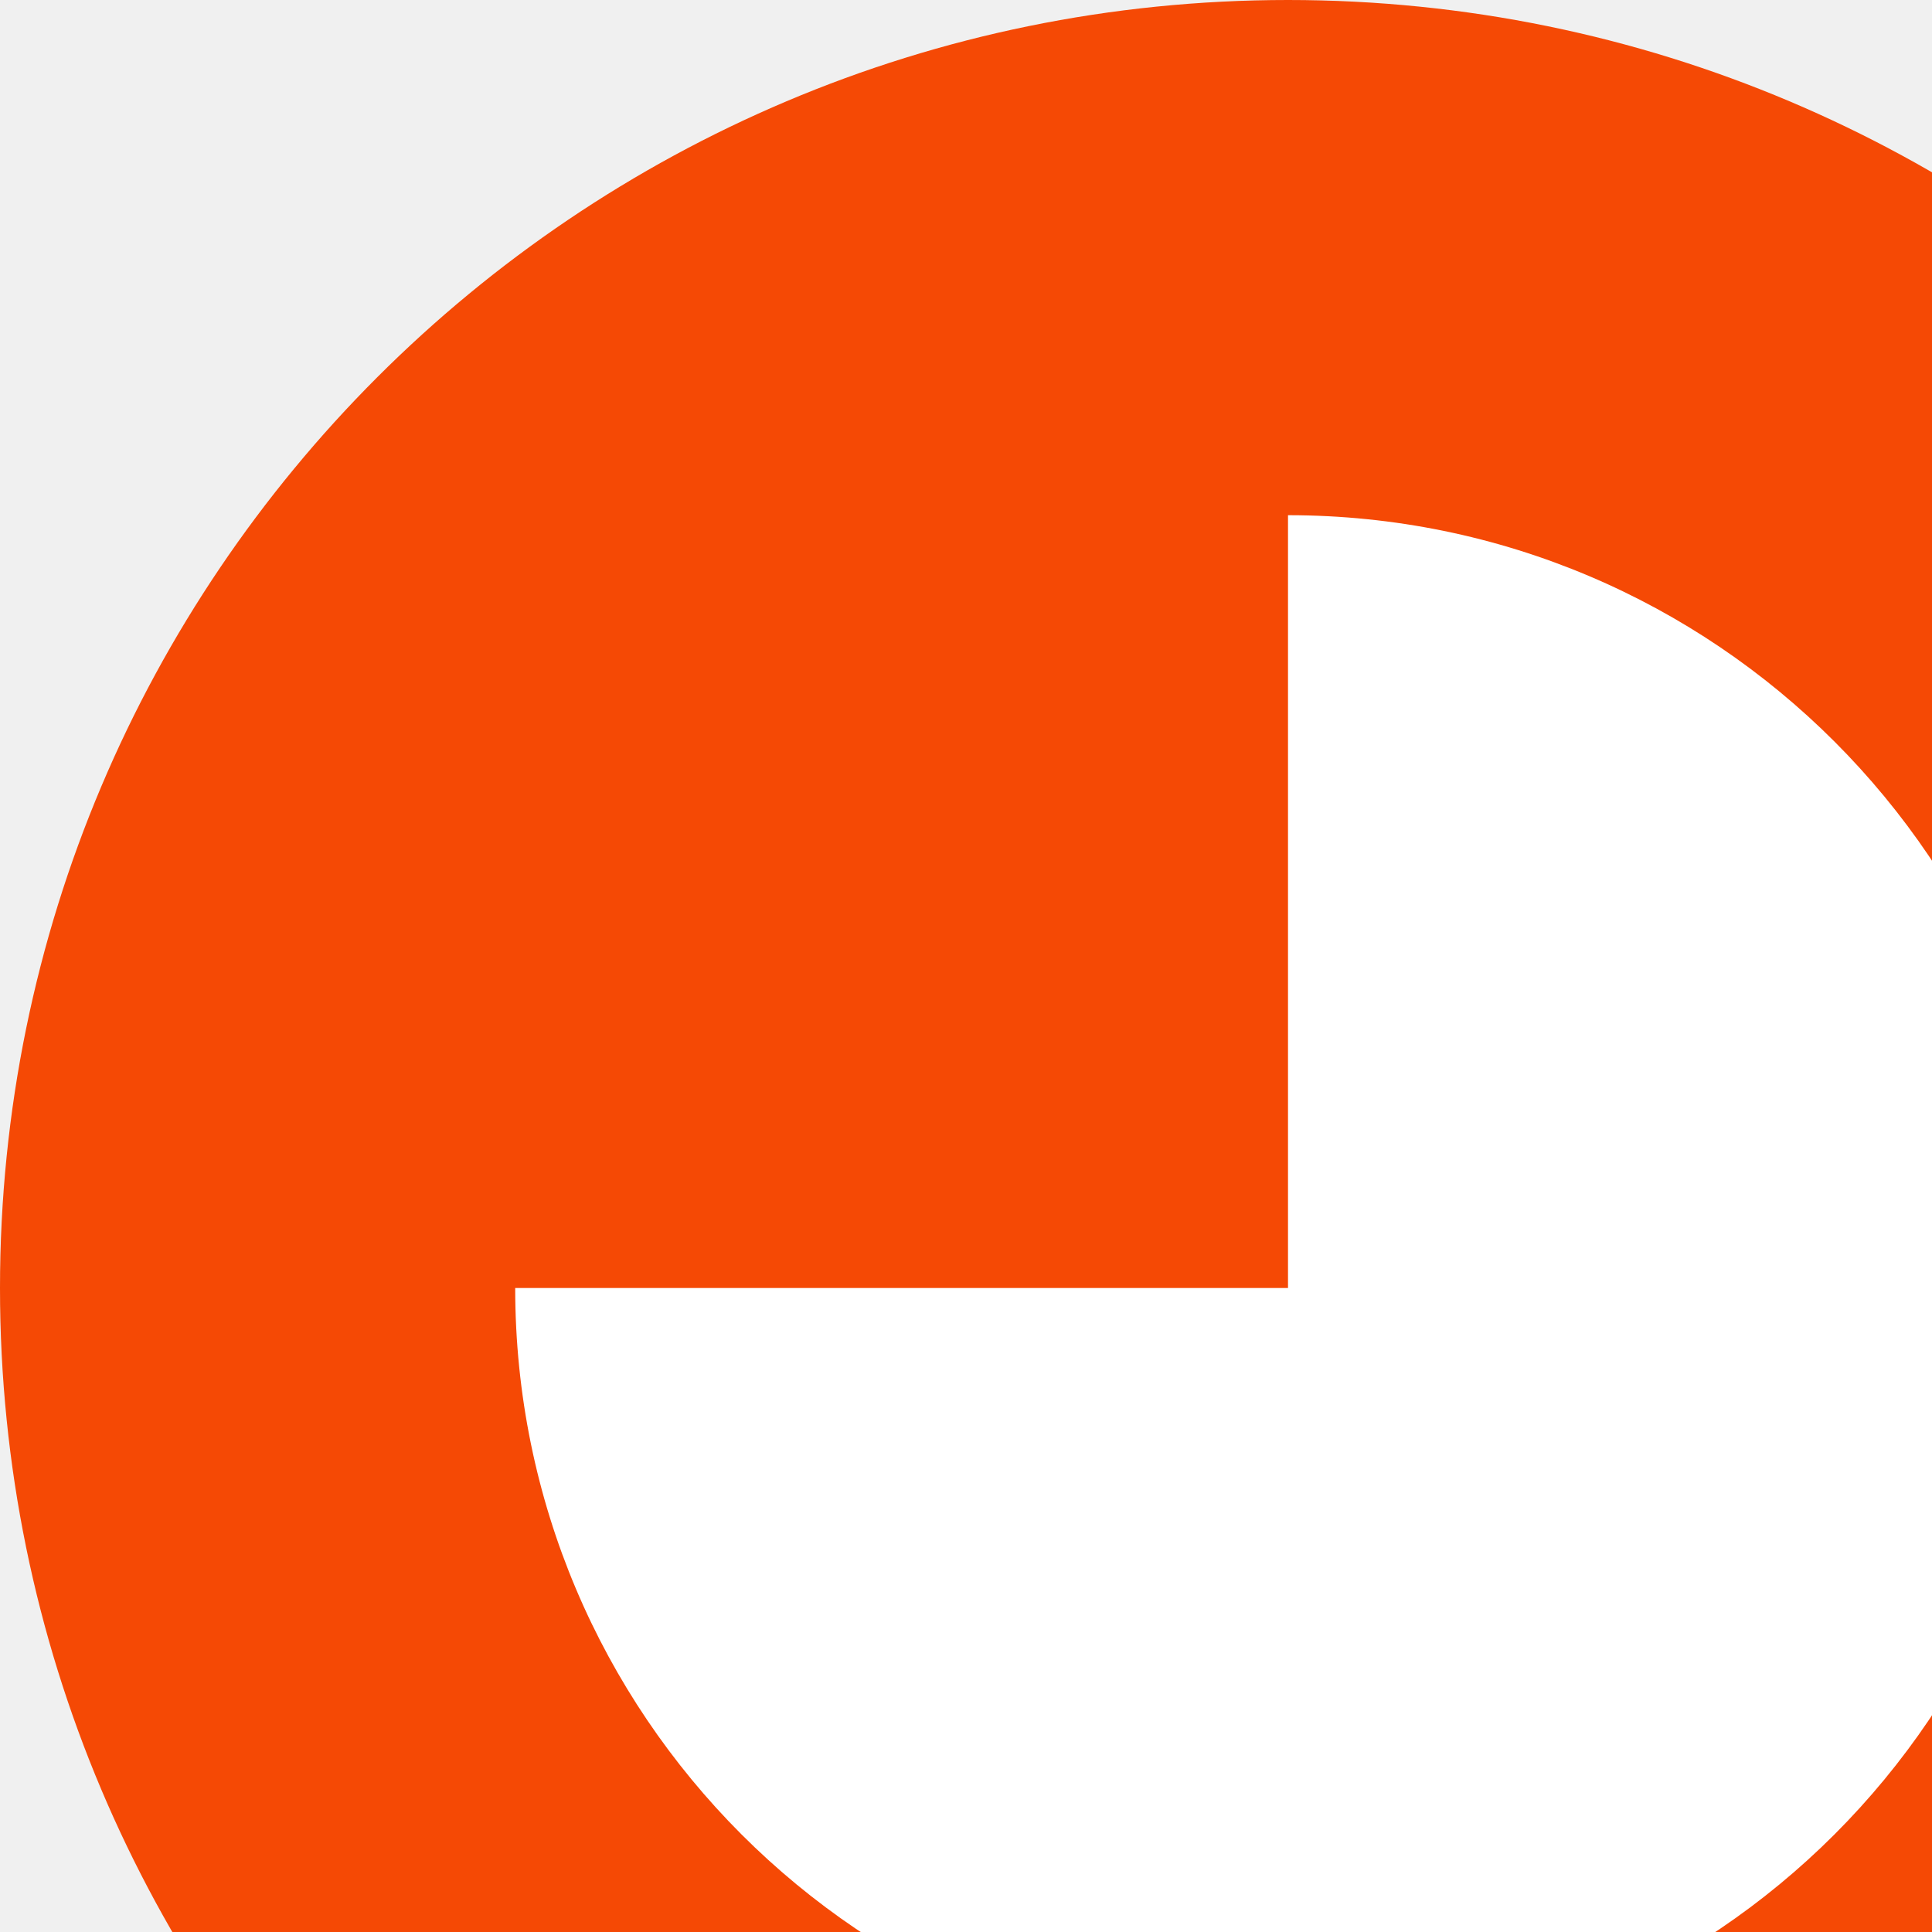
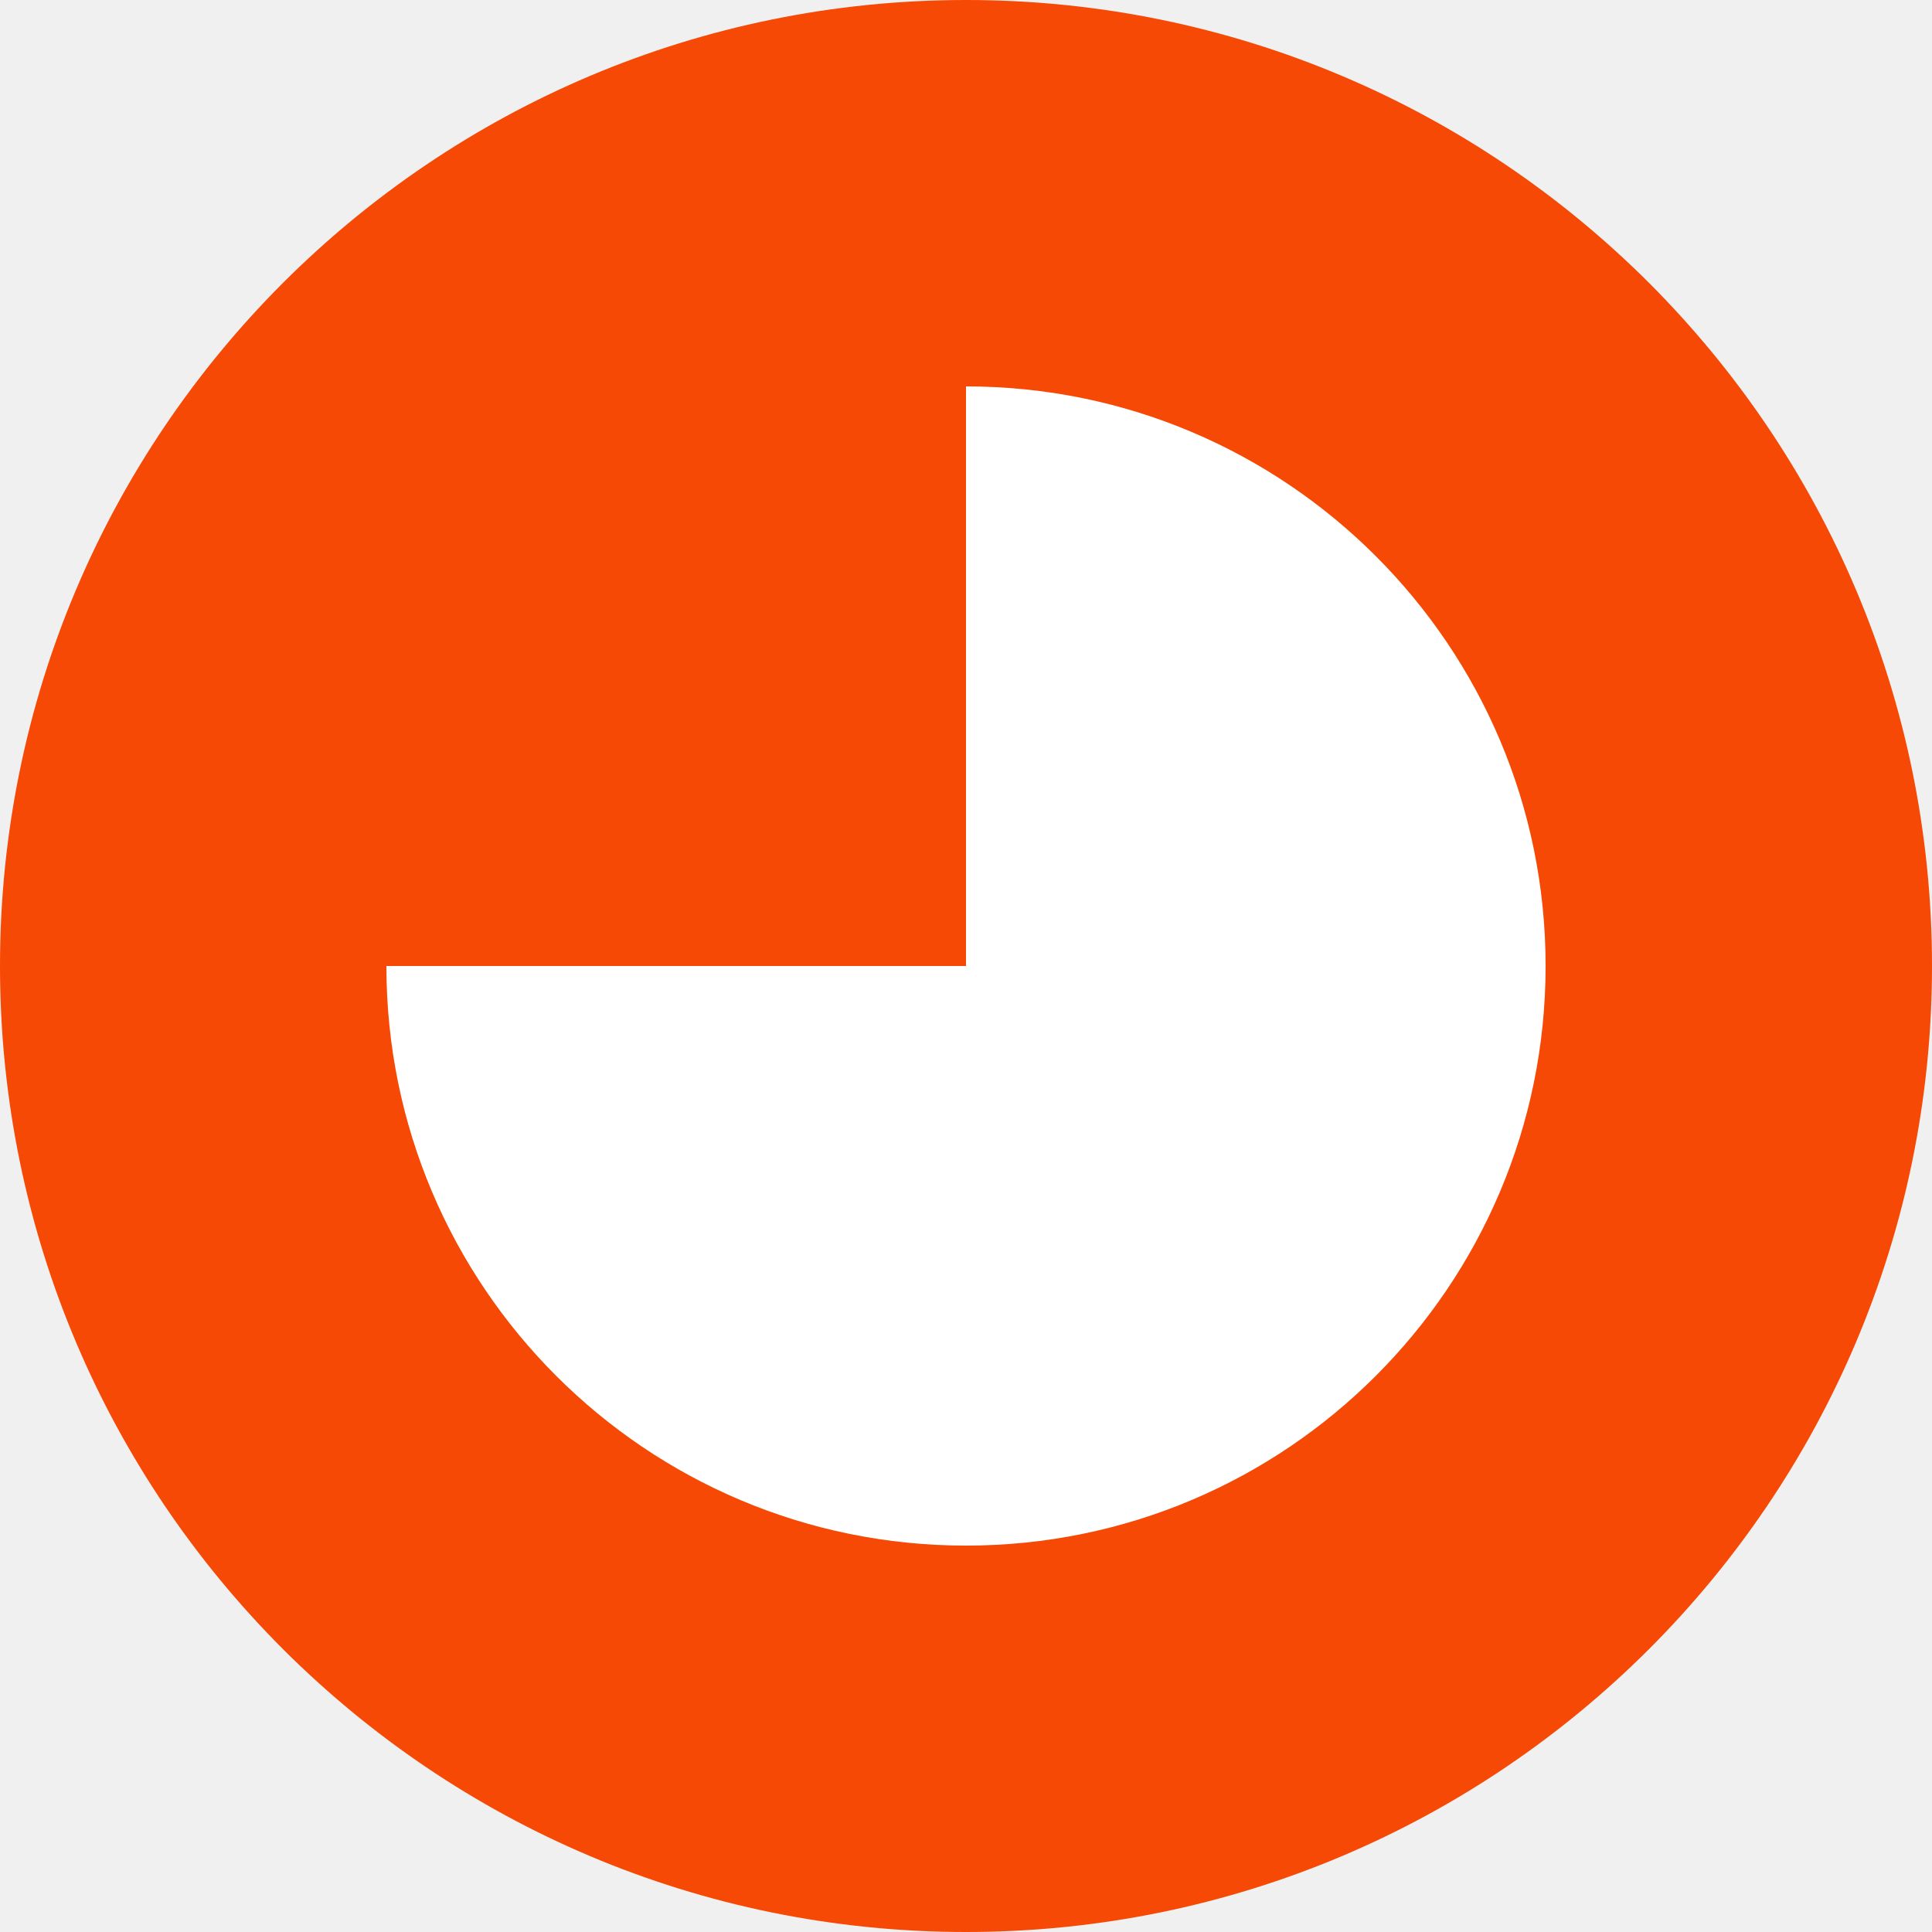
- <svg xmlns="http://www.w3.org/2000/svg" id="5deen-logo" xmlnsxlink="http://www.w3.org/1999/xlink" viewBox="0 0 900 900" width="100%" height="100%" preserveAspectRatio="xMidYMid meet">
+ <svg xmlns="http://www.w3.org/2000/svg" id="5deen-logo" xmlnsxlink="http://www.w3.org/1999/xlink" viewBox="0 0 1200 1200" width="100%" height="100%" preserveAspectRatio="xMidYMid meet">
  <style>
        circle.node {
            fill: #f54905;
        }

        circle.dot {
            fill: #ffffff;
        }

        rect.panel {
            fill: #f54905;
        }
    </style>
  <g id="main" transform="scale(4)">
    <circle id="frame" cx="150" cy="150" r="150" class="node" />
    <g id="center">
      <circle cx="150" cy="150" r="90" class="dot" />
      <rect x="0" y="0" height="100" width="100" class="panel" transform="translate(50, 50)" />
    </g>
  </g>
</svg>
